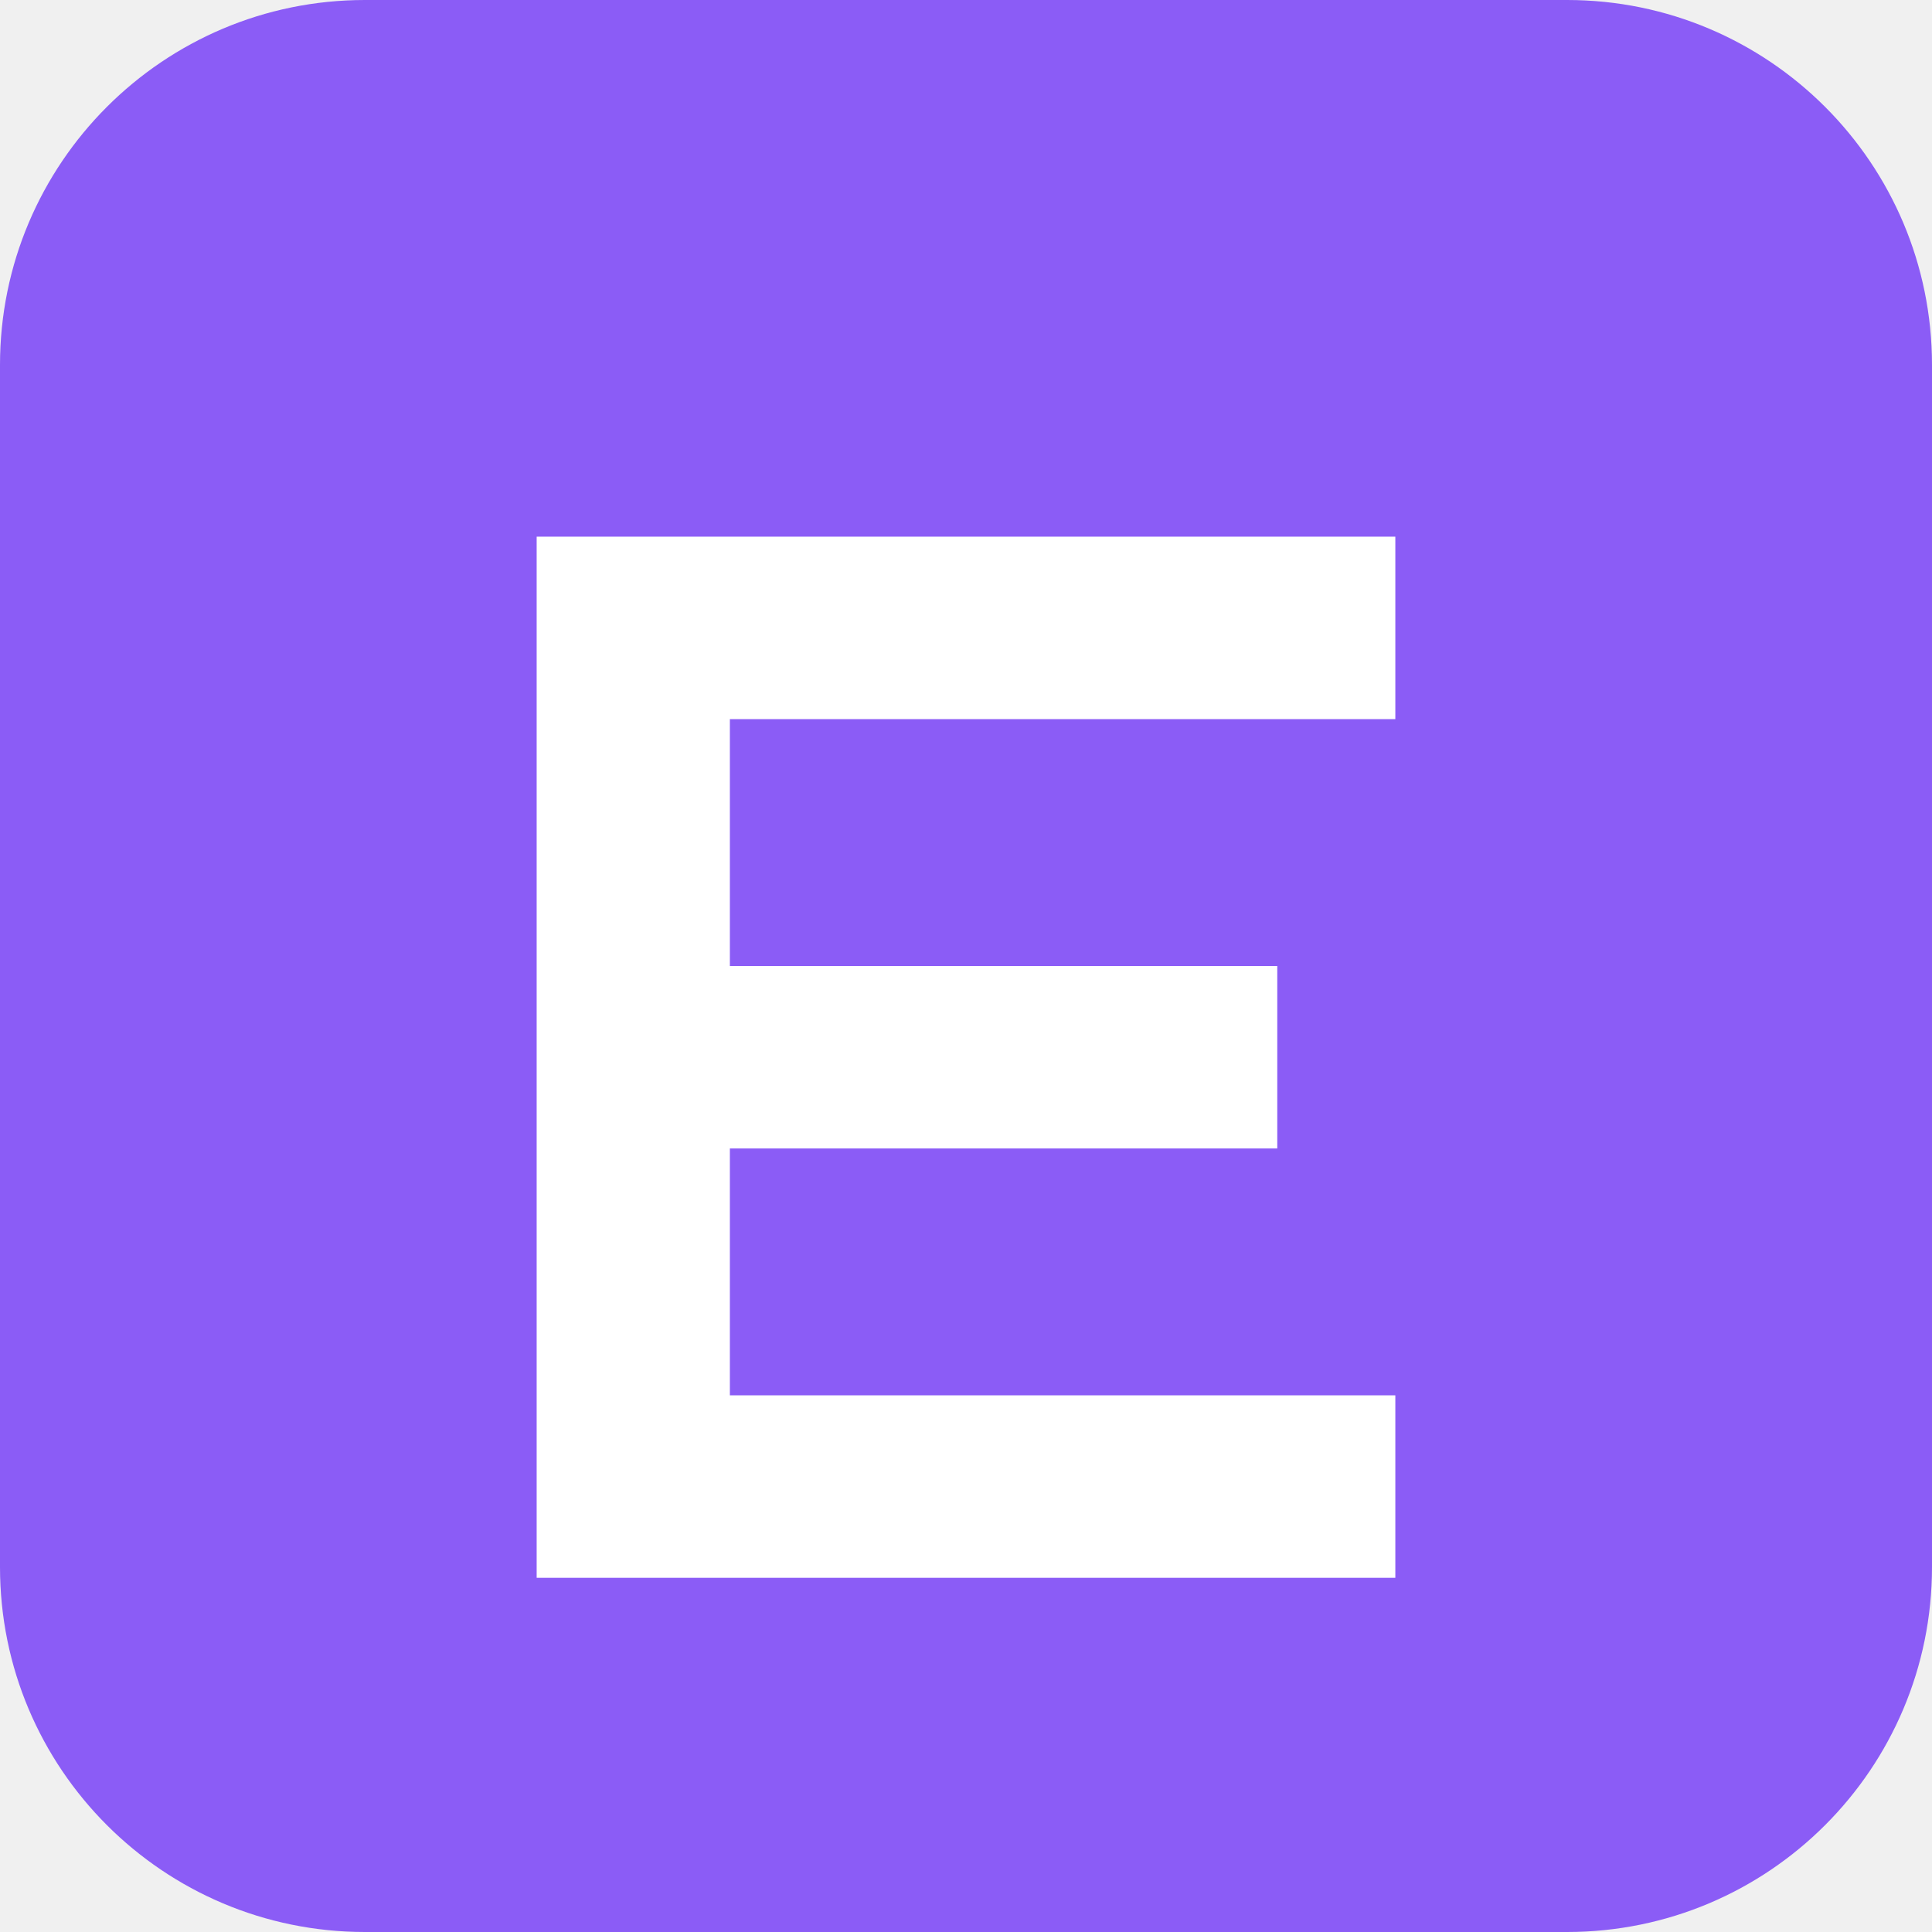
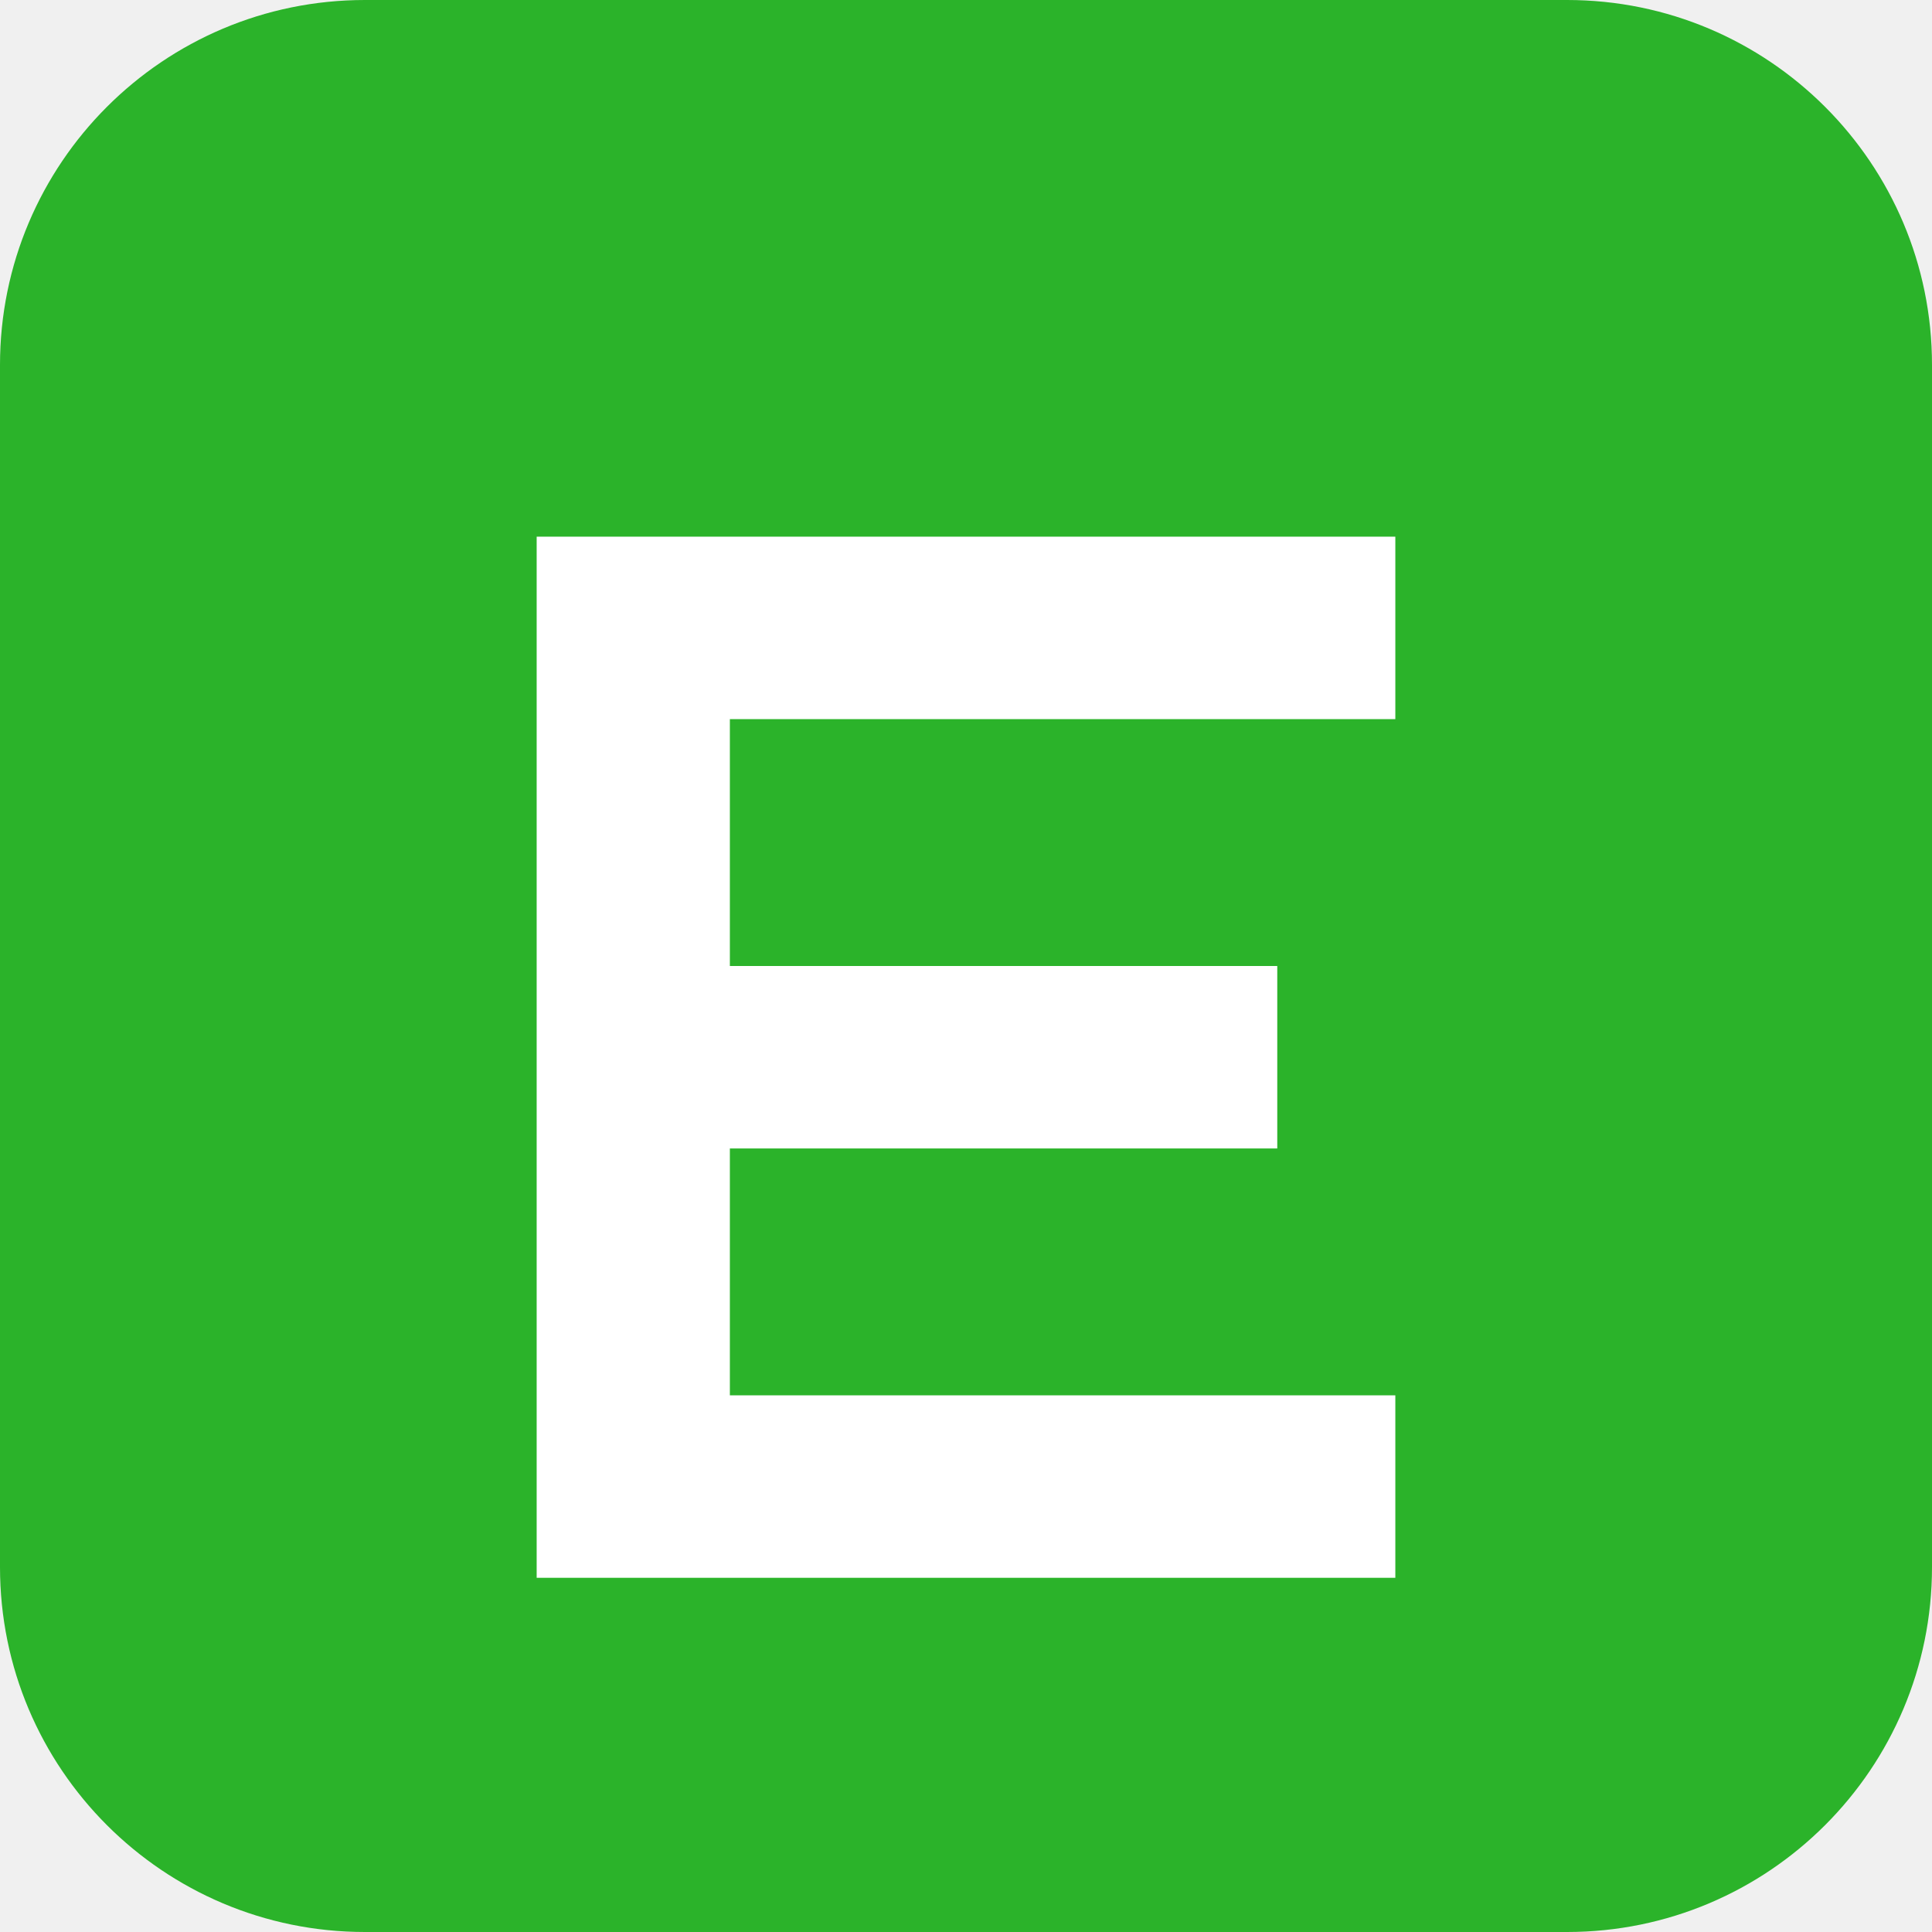
<svg xmlns="http://www.w3.org/2000/svg" viewBox="0 0 180 180">
-   <rect width="180" height="180" rx="34" fill="#8B5CF6" />
+   <rect width="180" height="180" rx="34" fill="#2bb32a" />
  <path d="M50 50h80v17H68v23h51v17H68v23h62v17H50V50z" fill="#FFF" />
</svg>
